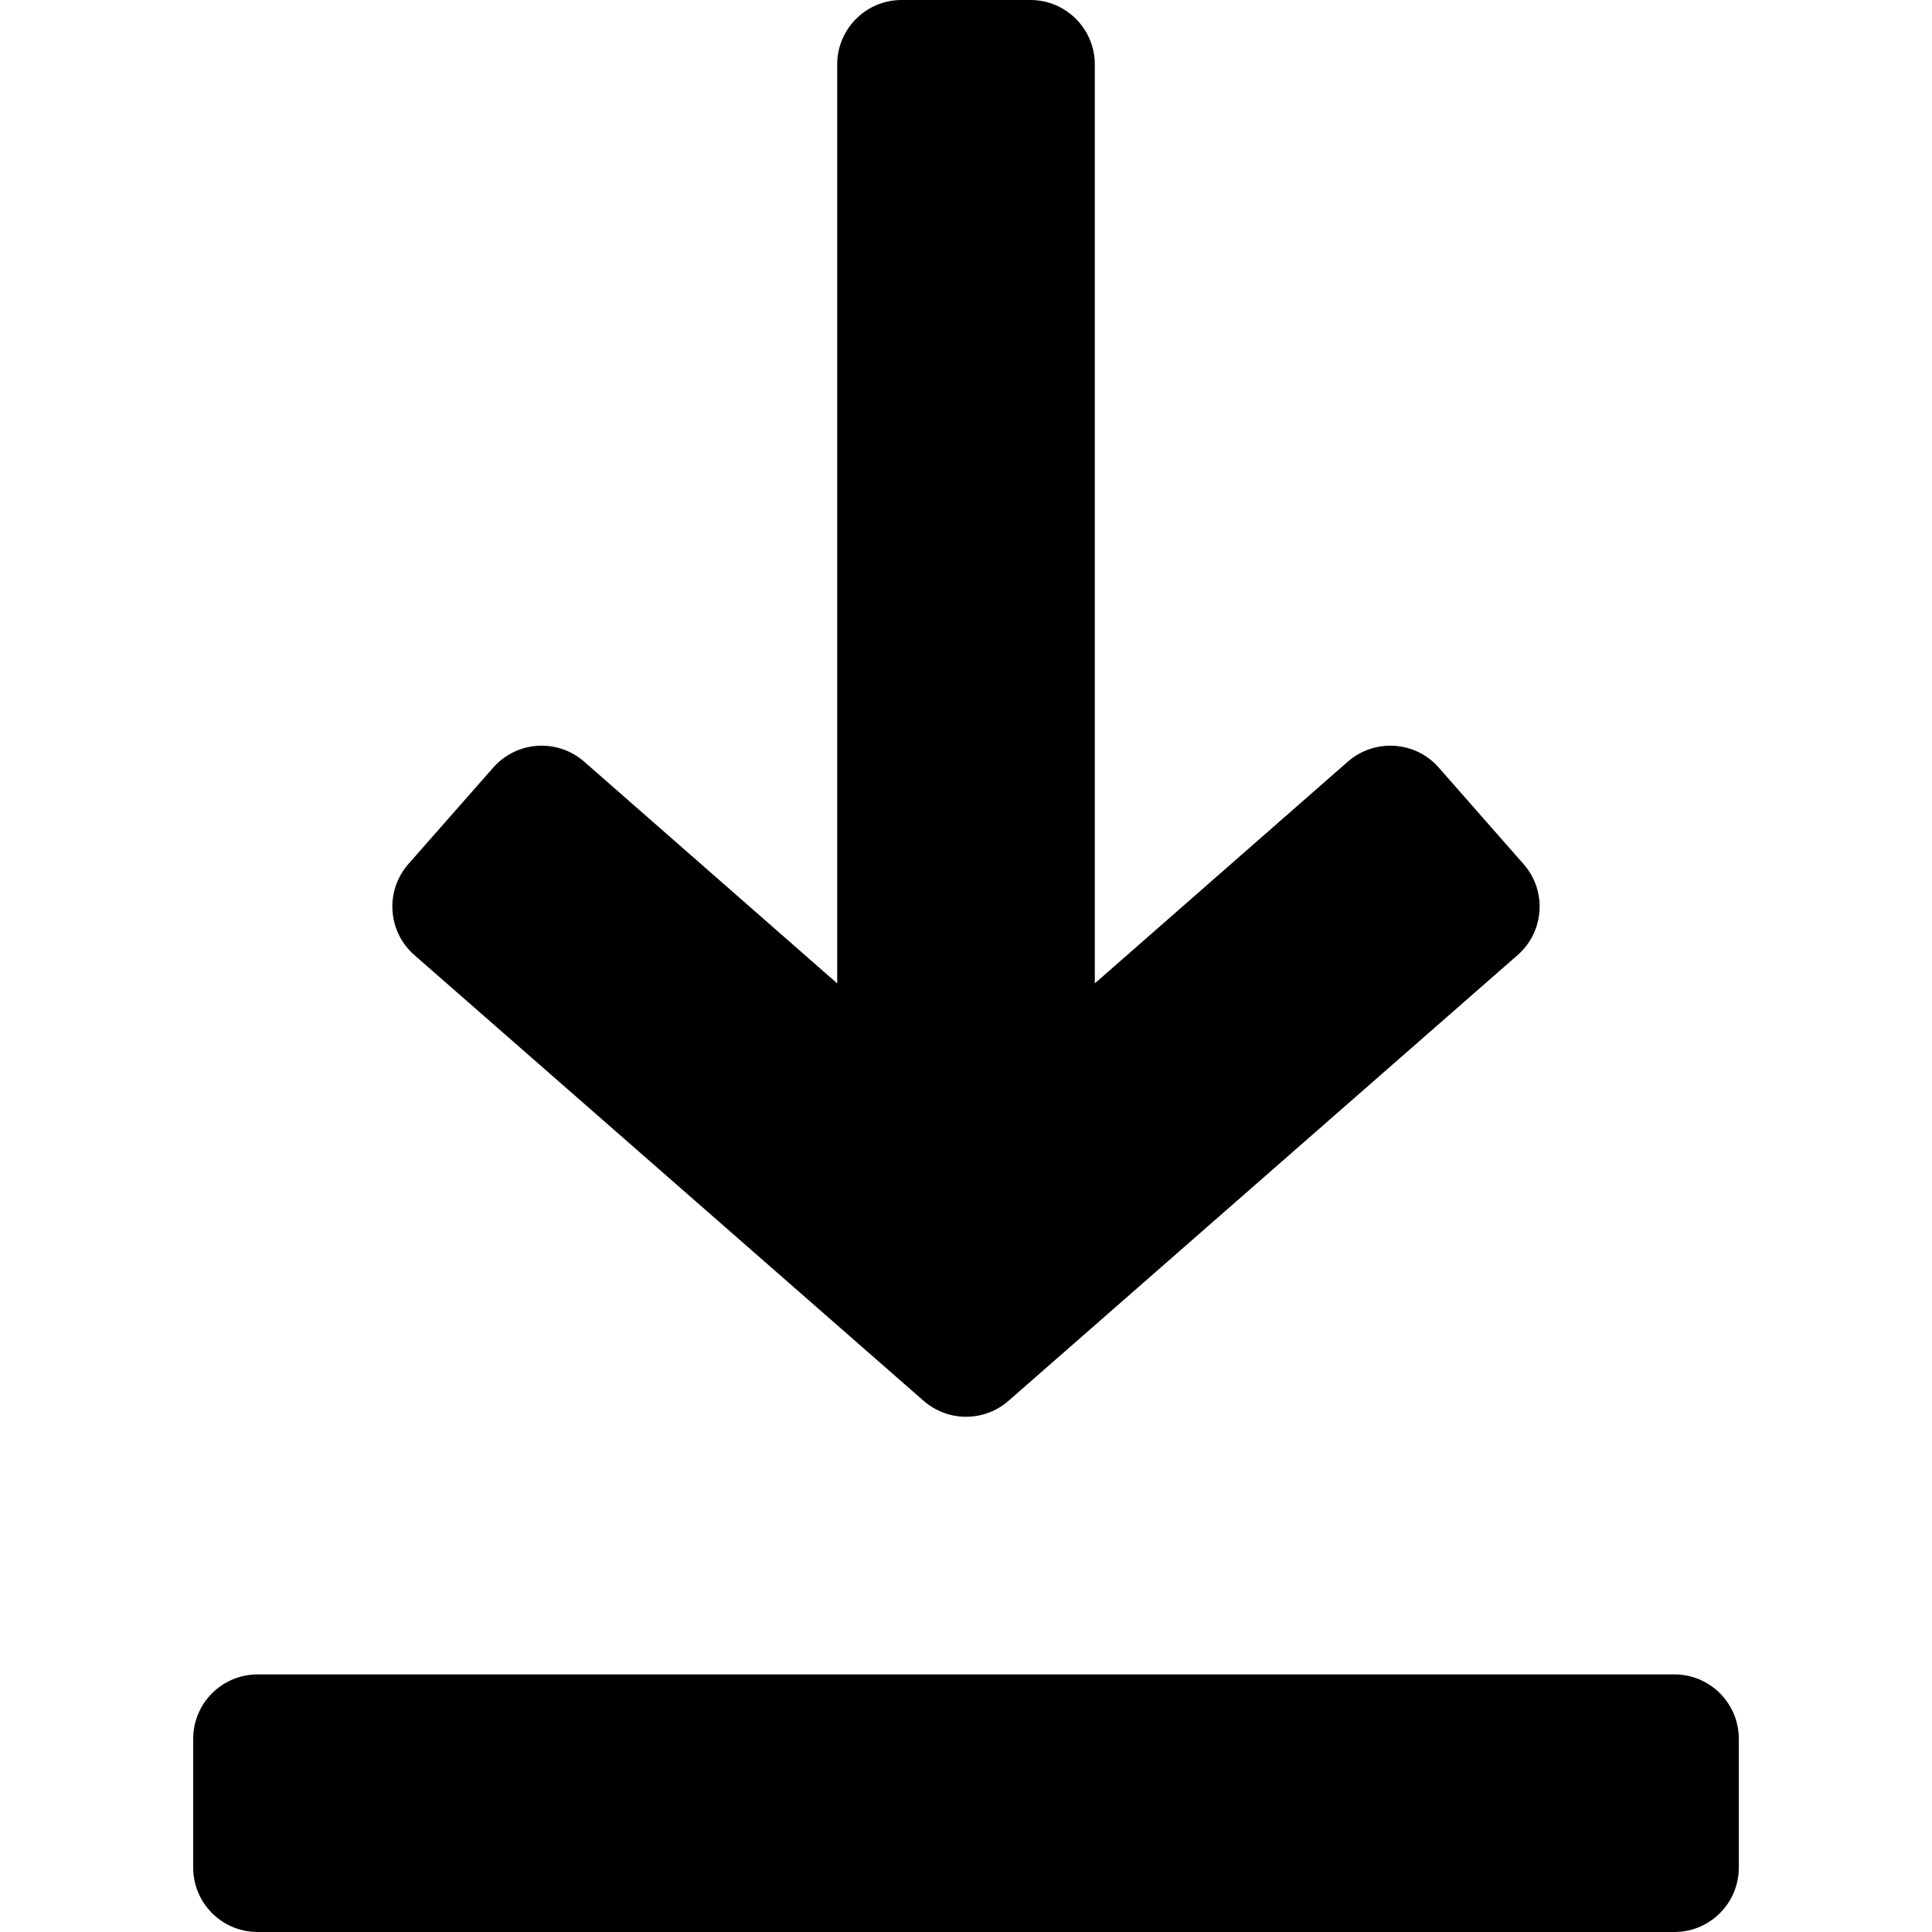
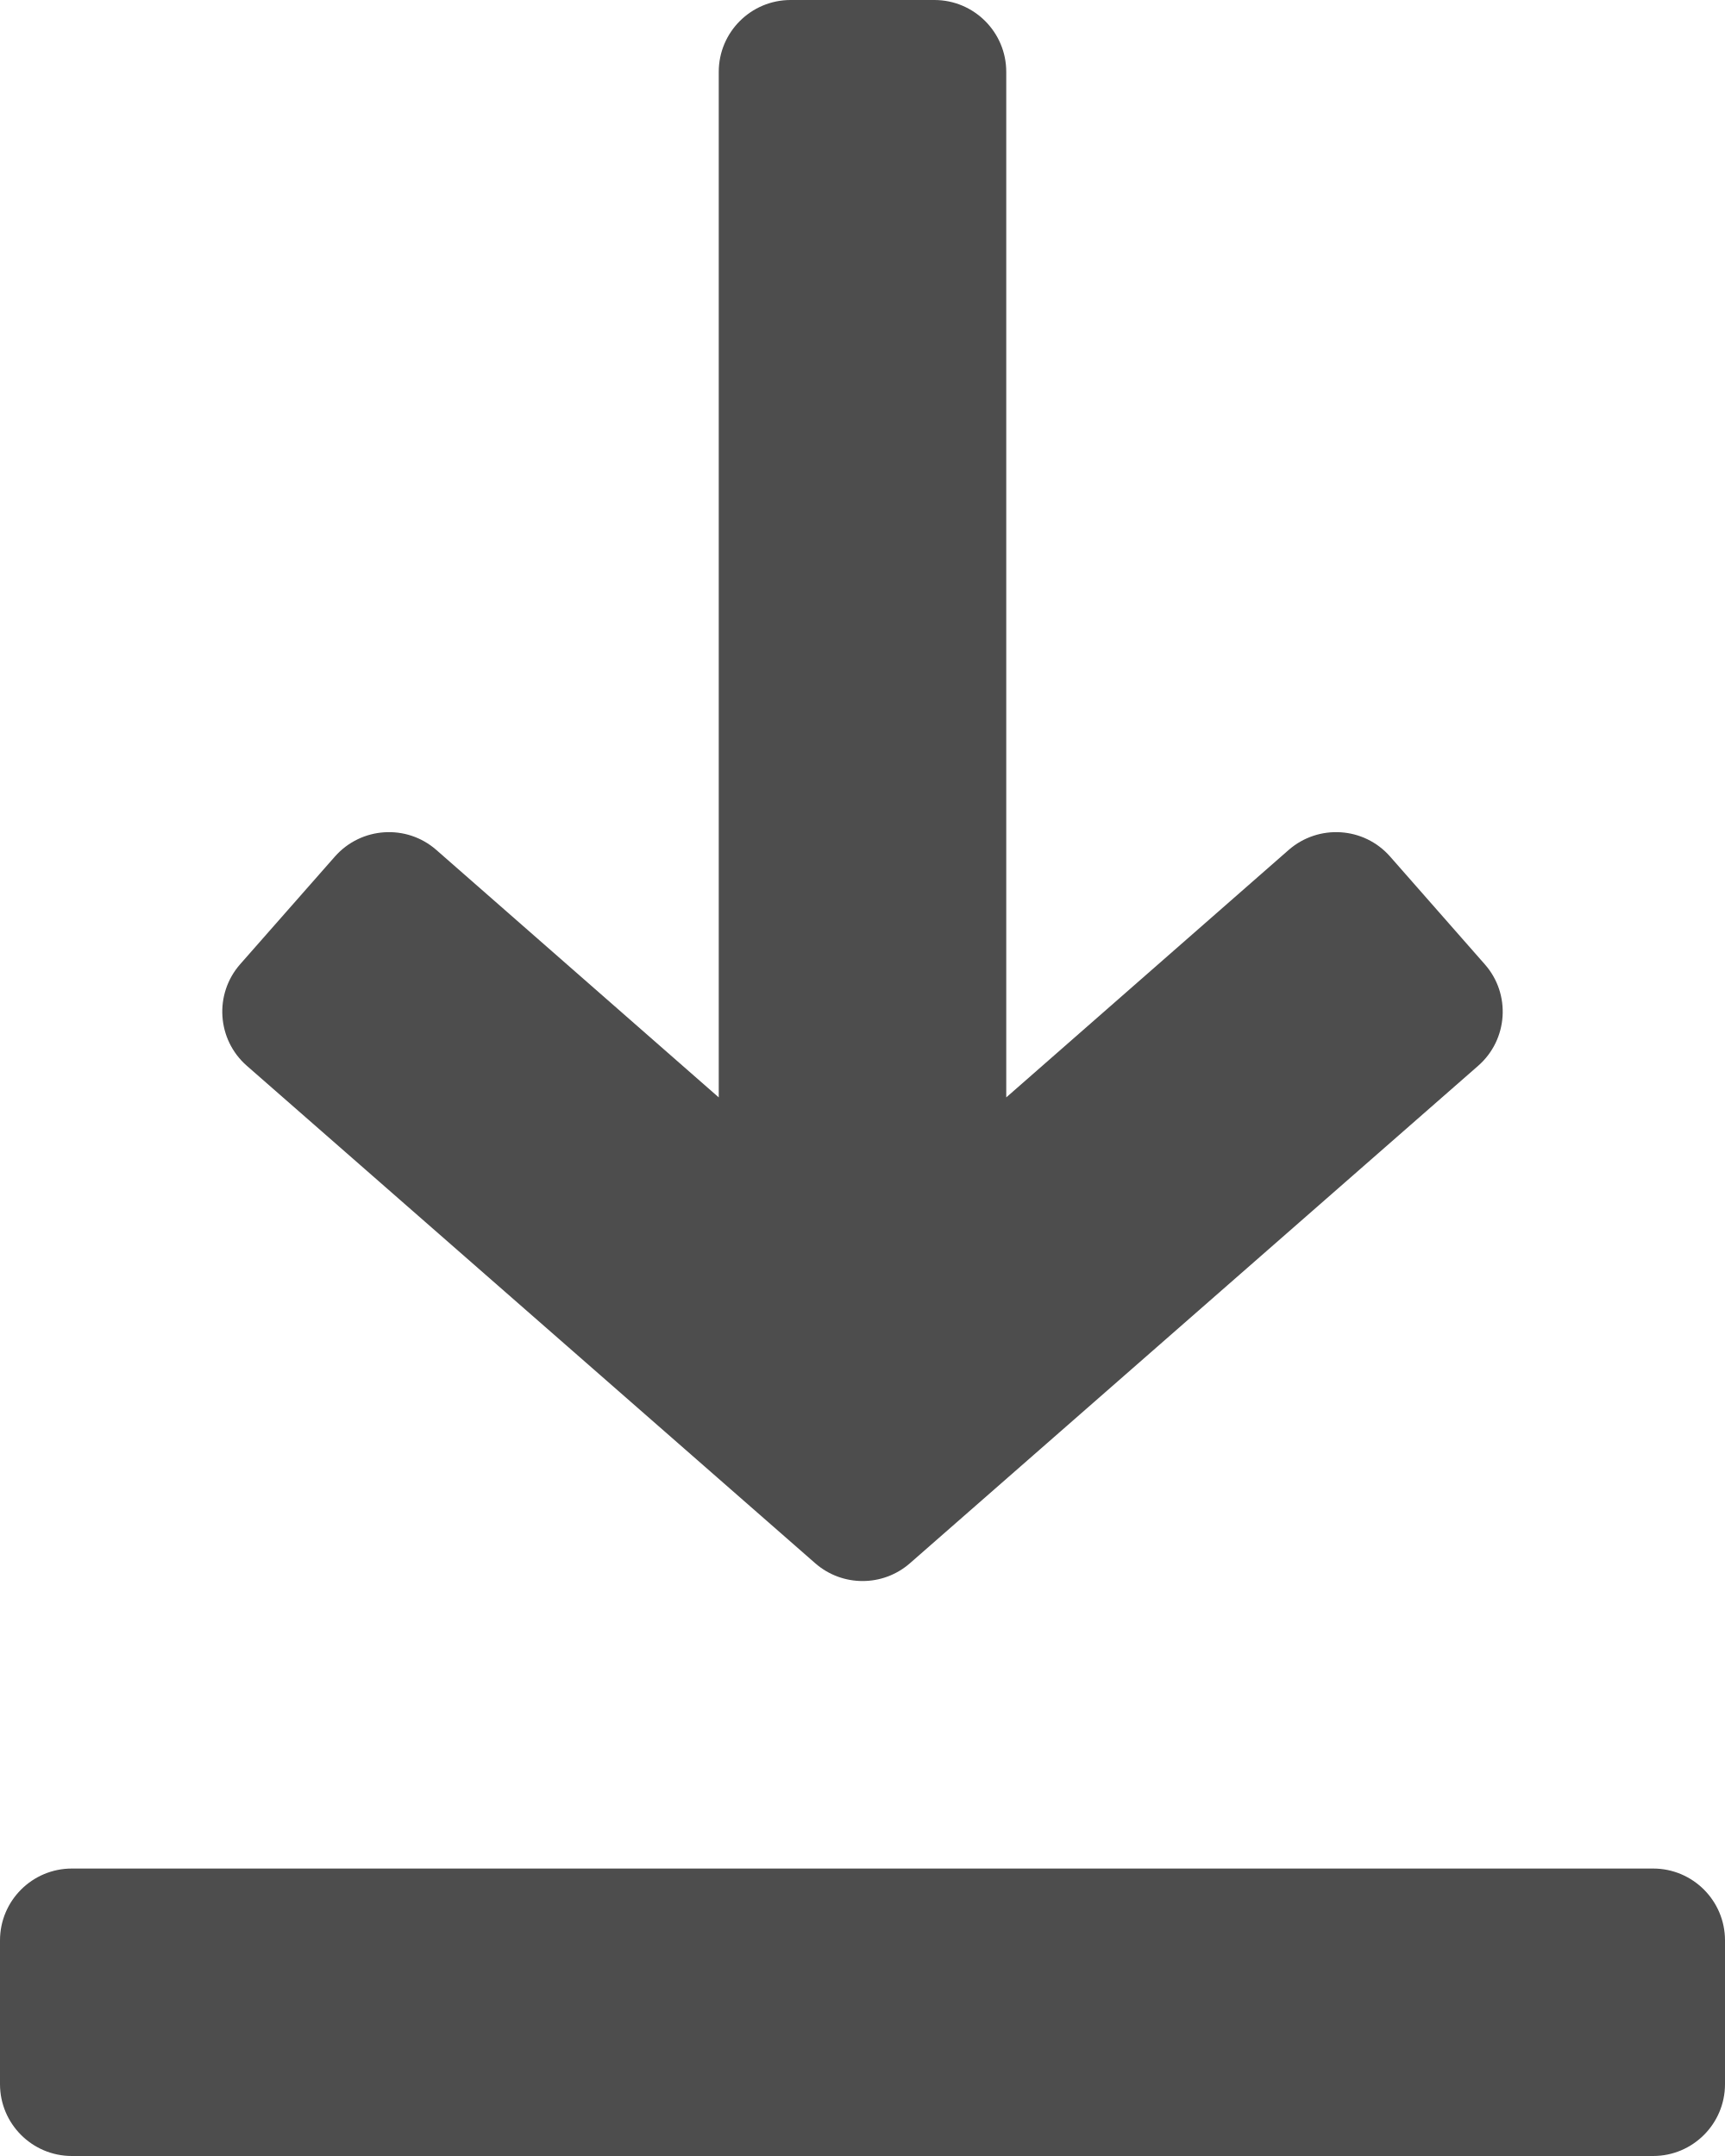
- <svg xmlns="http://www.w3.org/2000/svg" version="1.1" id="Capa_1" x="0px" y="0px" viewBox="0 0 480 480" style="enable-background:new 0 0 480 480;" xml:space="preserve">
-   <g>
-     <g>
-       <path d="M378.528,214.688l-21.088-24c-5.824-6.624-15.904-7.264-22.56-1.472L272,244.32V16c0-8.832-7.168-16-16-16h-32    c-8.832,0-16,7.168-16,16v228.32l-62.88-55.104c-6.624-5.792-16.704-5.152-22.56,1.472l-21.088,23.968    c-5.856,6.656-5.184,16.8,1.472,22.624l126.528,110.752c6.048,5.28,15.04,5.28,21.088,0L377.056,237.28    C383.712,231.456,384.384,221.312,378.528,214.688z" />
+ <svg xmlns="http://www.w3.org/2000/svg" version="1.1" id="Capa_1" x="0px" y="0px" viewBox="0 0 50 62.5" xml:space="preserve" width="50" height="62.5">
+   <defs id="defs949" />
+   <g id="g1520" transform="scale(0.1302083)">
+     <g id="g908" transform="translate(-48)" style="fill:#4d4d4d;fill-opacity:1">
+       <g id="g906" style="fill:#4d4d4d;fill-opacity:1">
+         <path d="m 378.528,214.688 -21.088,-24 c -5.824,-6.624 -15.904,-7.264 -22.56,-1.472 L 272,244.32 V 16 C 272,7.168 264.832,0 256,0 h -32 c -8.832,0 -16,7.168 -16,16 v 228.32 l -62.88,-55.104 c -6.624,-5.792 -16.704,-5.152 -22.56,1.472 l -21.088,23.968 c -5.856,6.656 -5.184,16.8 1.472,22.624 l 126.528,110.752 c 6.048,5.28 15.04,5.28 21.088,0 L 377.056,237.28 c 6.656,-5.824 7.328,-15.968 1.472,-22.592 z" id="path904" style="fill:#4d4d4d;fill-opacity:1" />
+       </g>
+     </g>
+     <g id="g914" transform="translate(-48)" style="fill:#4d4d4d;fill-opacity:1">
+       <g id="g912" style="fill:#4d4d4d;fill-opacity:1">
+         <path d="M 416,416 H 64 c -8.832,0 -16,7.168 -16,16 v 32 c 0,8.832 7.168,16 16,16 h 352 c 8.832,0 16,-7.168 16,-16 v -32 c 0,-8.832 -7.168,-16 -16,-16 z" id="path910" style="fill:#4d4d4d;fill-opacity:1" />
+       </g>
    </g>
  </g>
-   <g>
-     <g>
-       <path d="M416,416H64c-8.832,0-16,7.168-16,16v32c0,8.832,7.168,16,16,16h352c8.832,0,16-7.168,16-16v-32    C432,423.168,424.832,416,416,416z" />
-     </g>
-   </g>
-   <g>
+   <g id="g916" transform="translate(-48)">
</g>
-   <g>
+   <g id="g918" transform="translate(-48)">
</g>
-   <g>
+   <g id="g920" transform="translate(-48)">
</g>
-   <g>
+   <g id="g922" transform="translate(-48)">
</g>
-   <g>
+   <g id="g924" transform="translate(-48)">
</g>
-   <g>
+   <g id="g926" transform="translate(-48)">
</g>
-   <g>
+   <g id="g928" transform="translate(-48)">
</g>
-   <g>
+   <g id="g930" transform="translate(-48)">
</g>
-   <g>
+   <g id="g932" transform="translate(-48)">
</g>
-   <g>
+   <g id="g934" transform="translate(-48)">
</g>
-   <g>
+   <g id="g936" transform="translate(-48)">
</g>
-   <g>
+   <g id="g938" transform="translate(-48)">
</g>
-   <g>
+   <g id="g940" transform="translate(-48)">
</g>
-   <g>
+   <g id="g942" transform="translate(-48)">
</g>
-   <g>
+   <g id="g944" transform="translate(-48)">
</g>
</svg>
